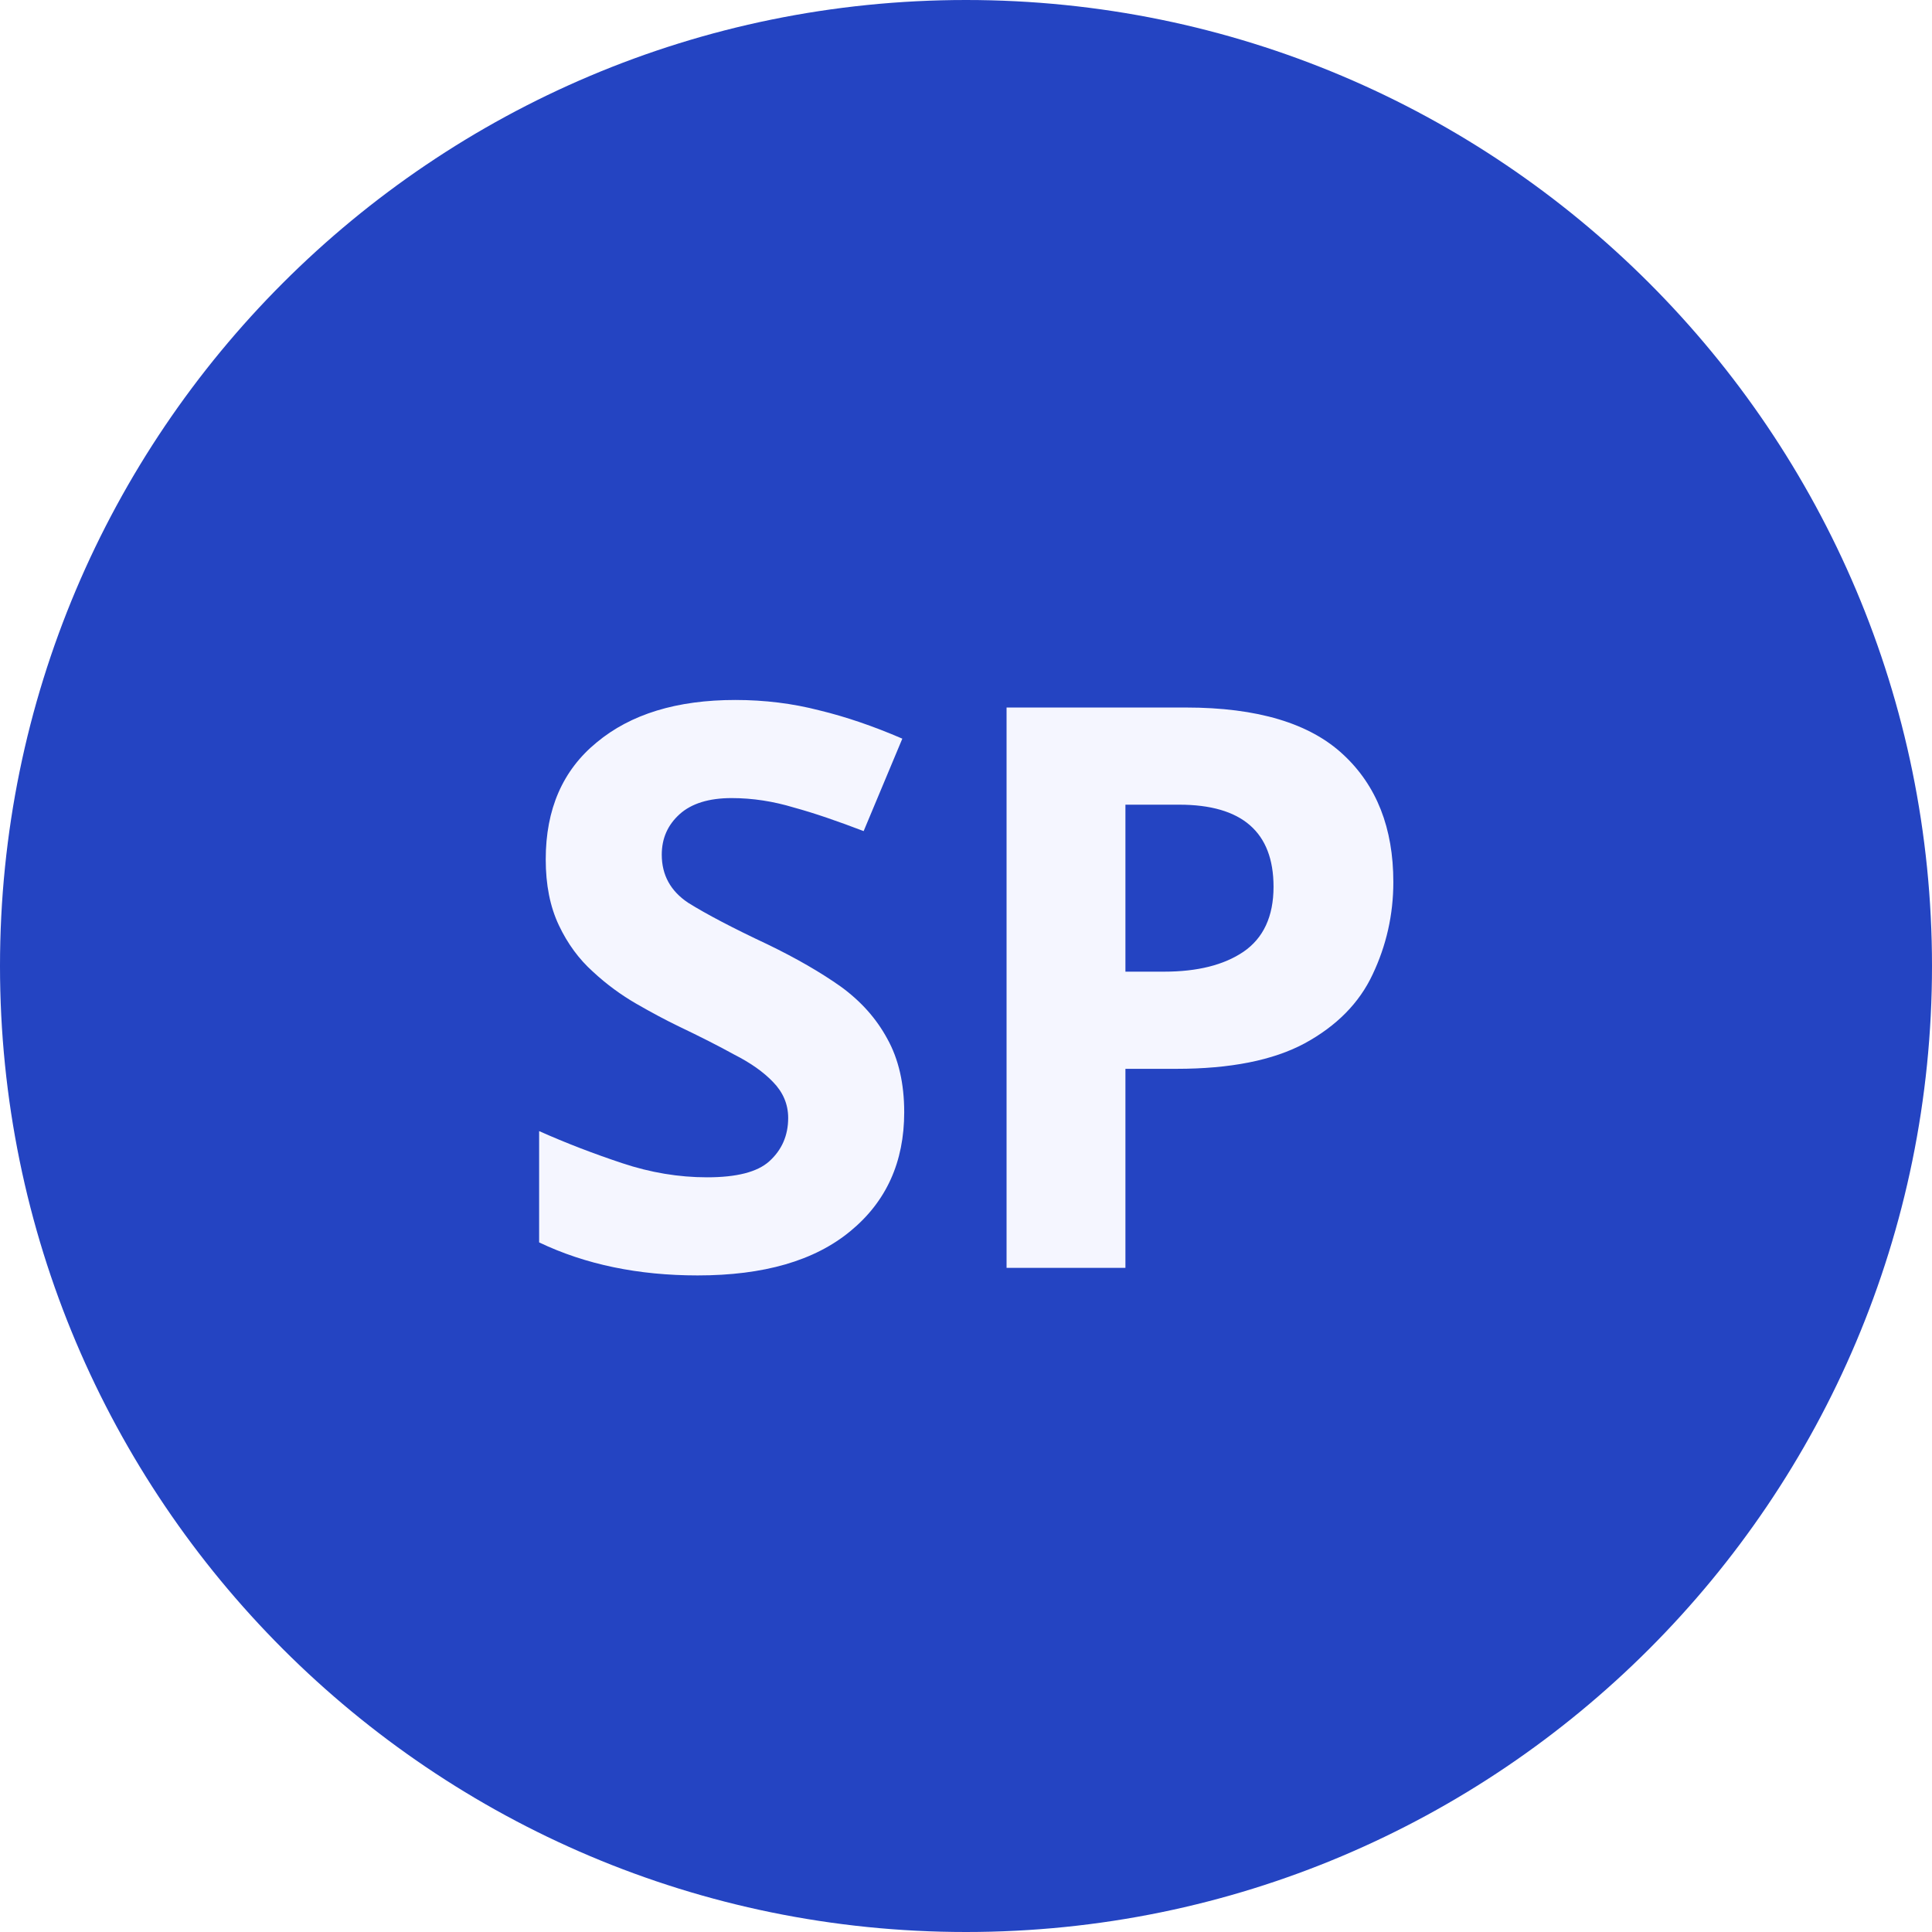
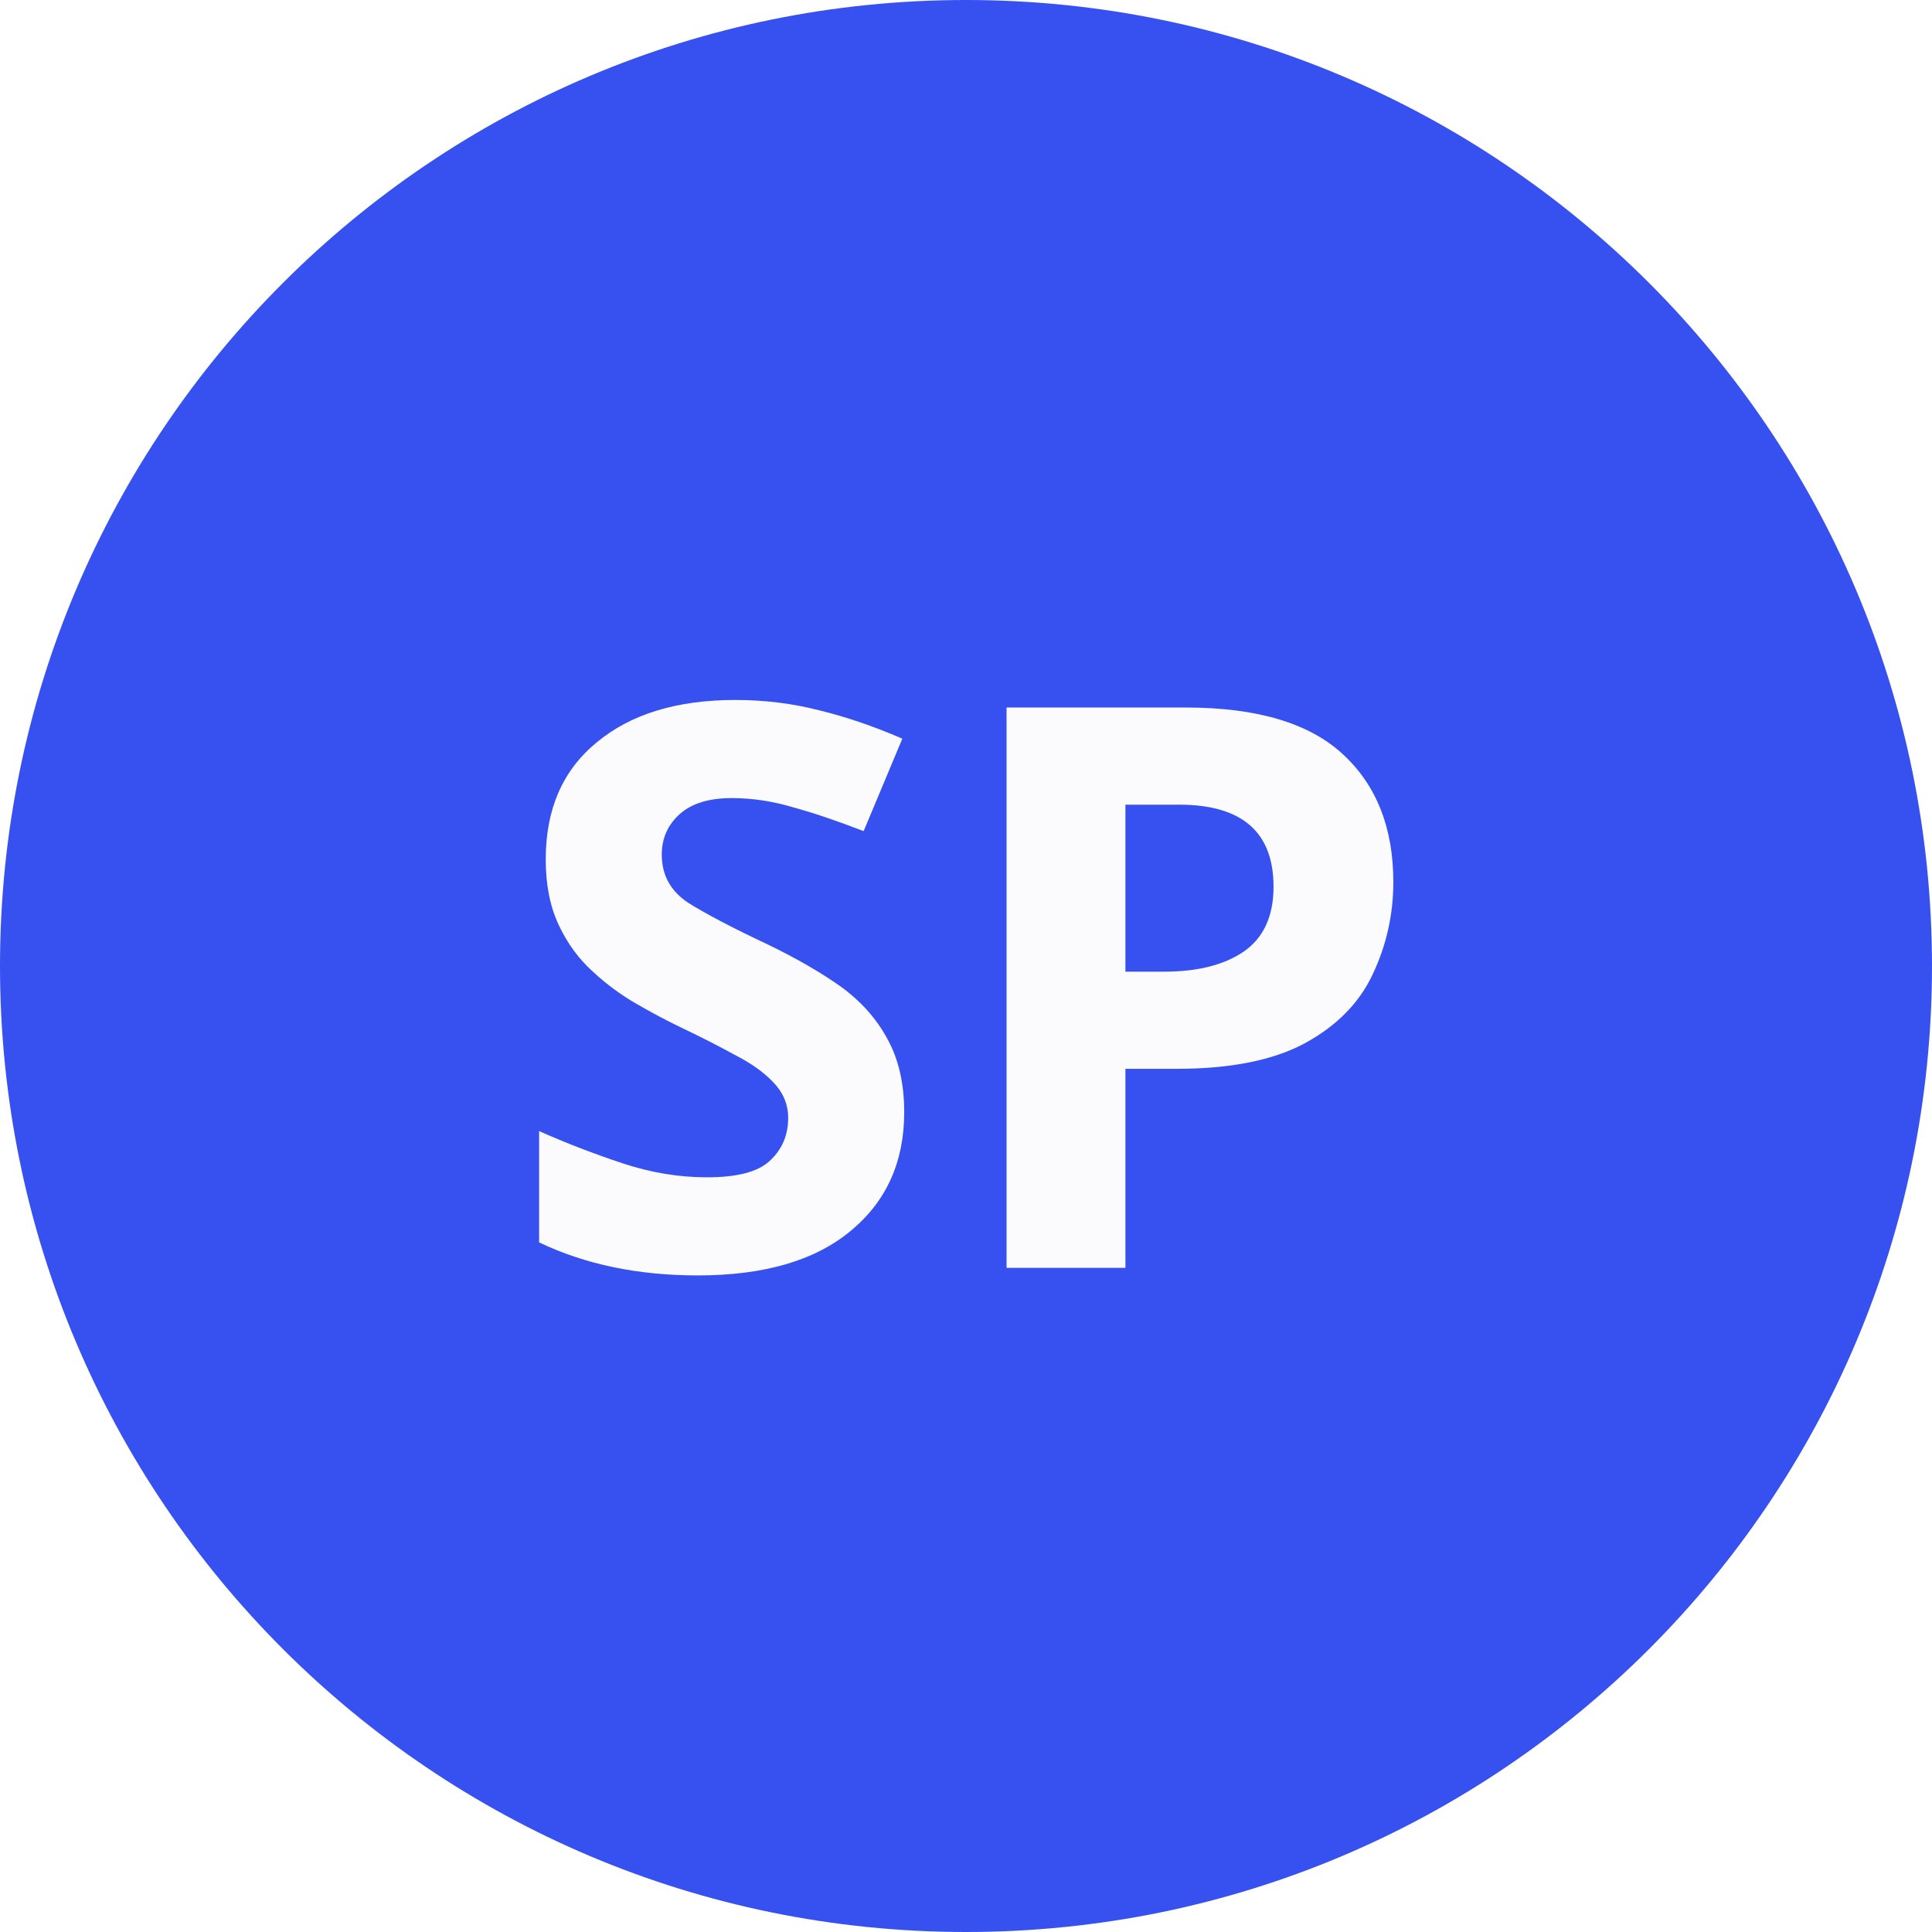
<svg xmlns="http://www.w3.org/2000/svg" viewBox="0 0 32 32">
-   <circle cx="16" cy="16" r="16" fill="#2444C2" />
-   <text x="16" y="21" text-anchor="middle" font-family="system-ui,sans-serif" font-size="13" font-weight="700" fill="#F5F6FF">SP</text>
+   <circle cx="16" cy="16" r="16" fill="#3651F0" />
+   <text x="16" y="21" text-anchor="middle" font-family="system-ui,sans-serif" font-size="13" font-weight="700" fill="#FBFBFE">SP</text>
</svg>
